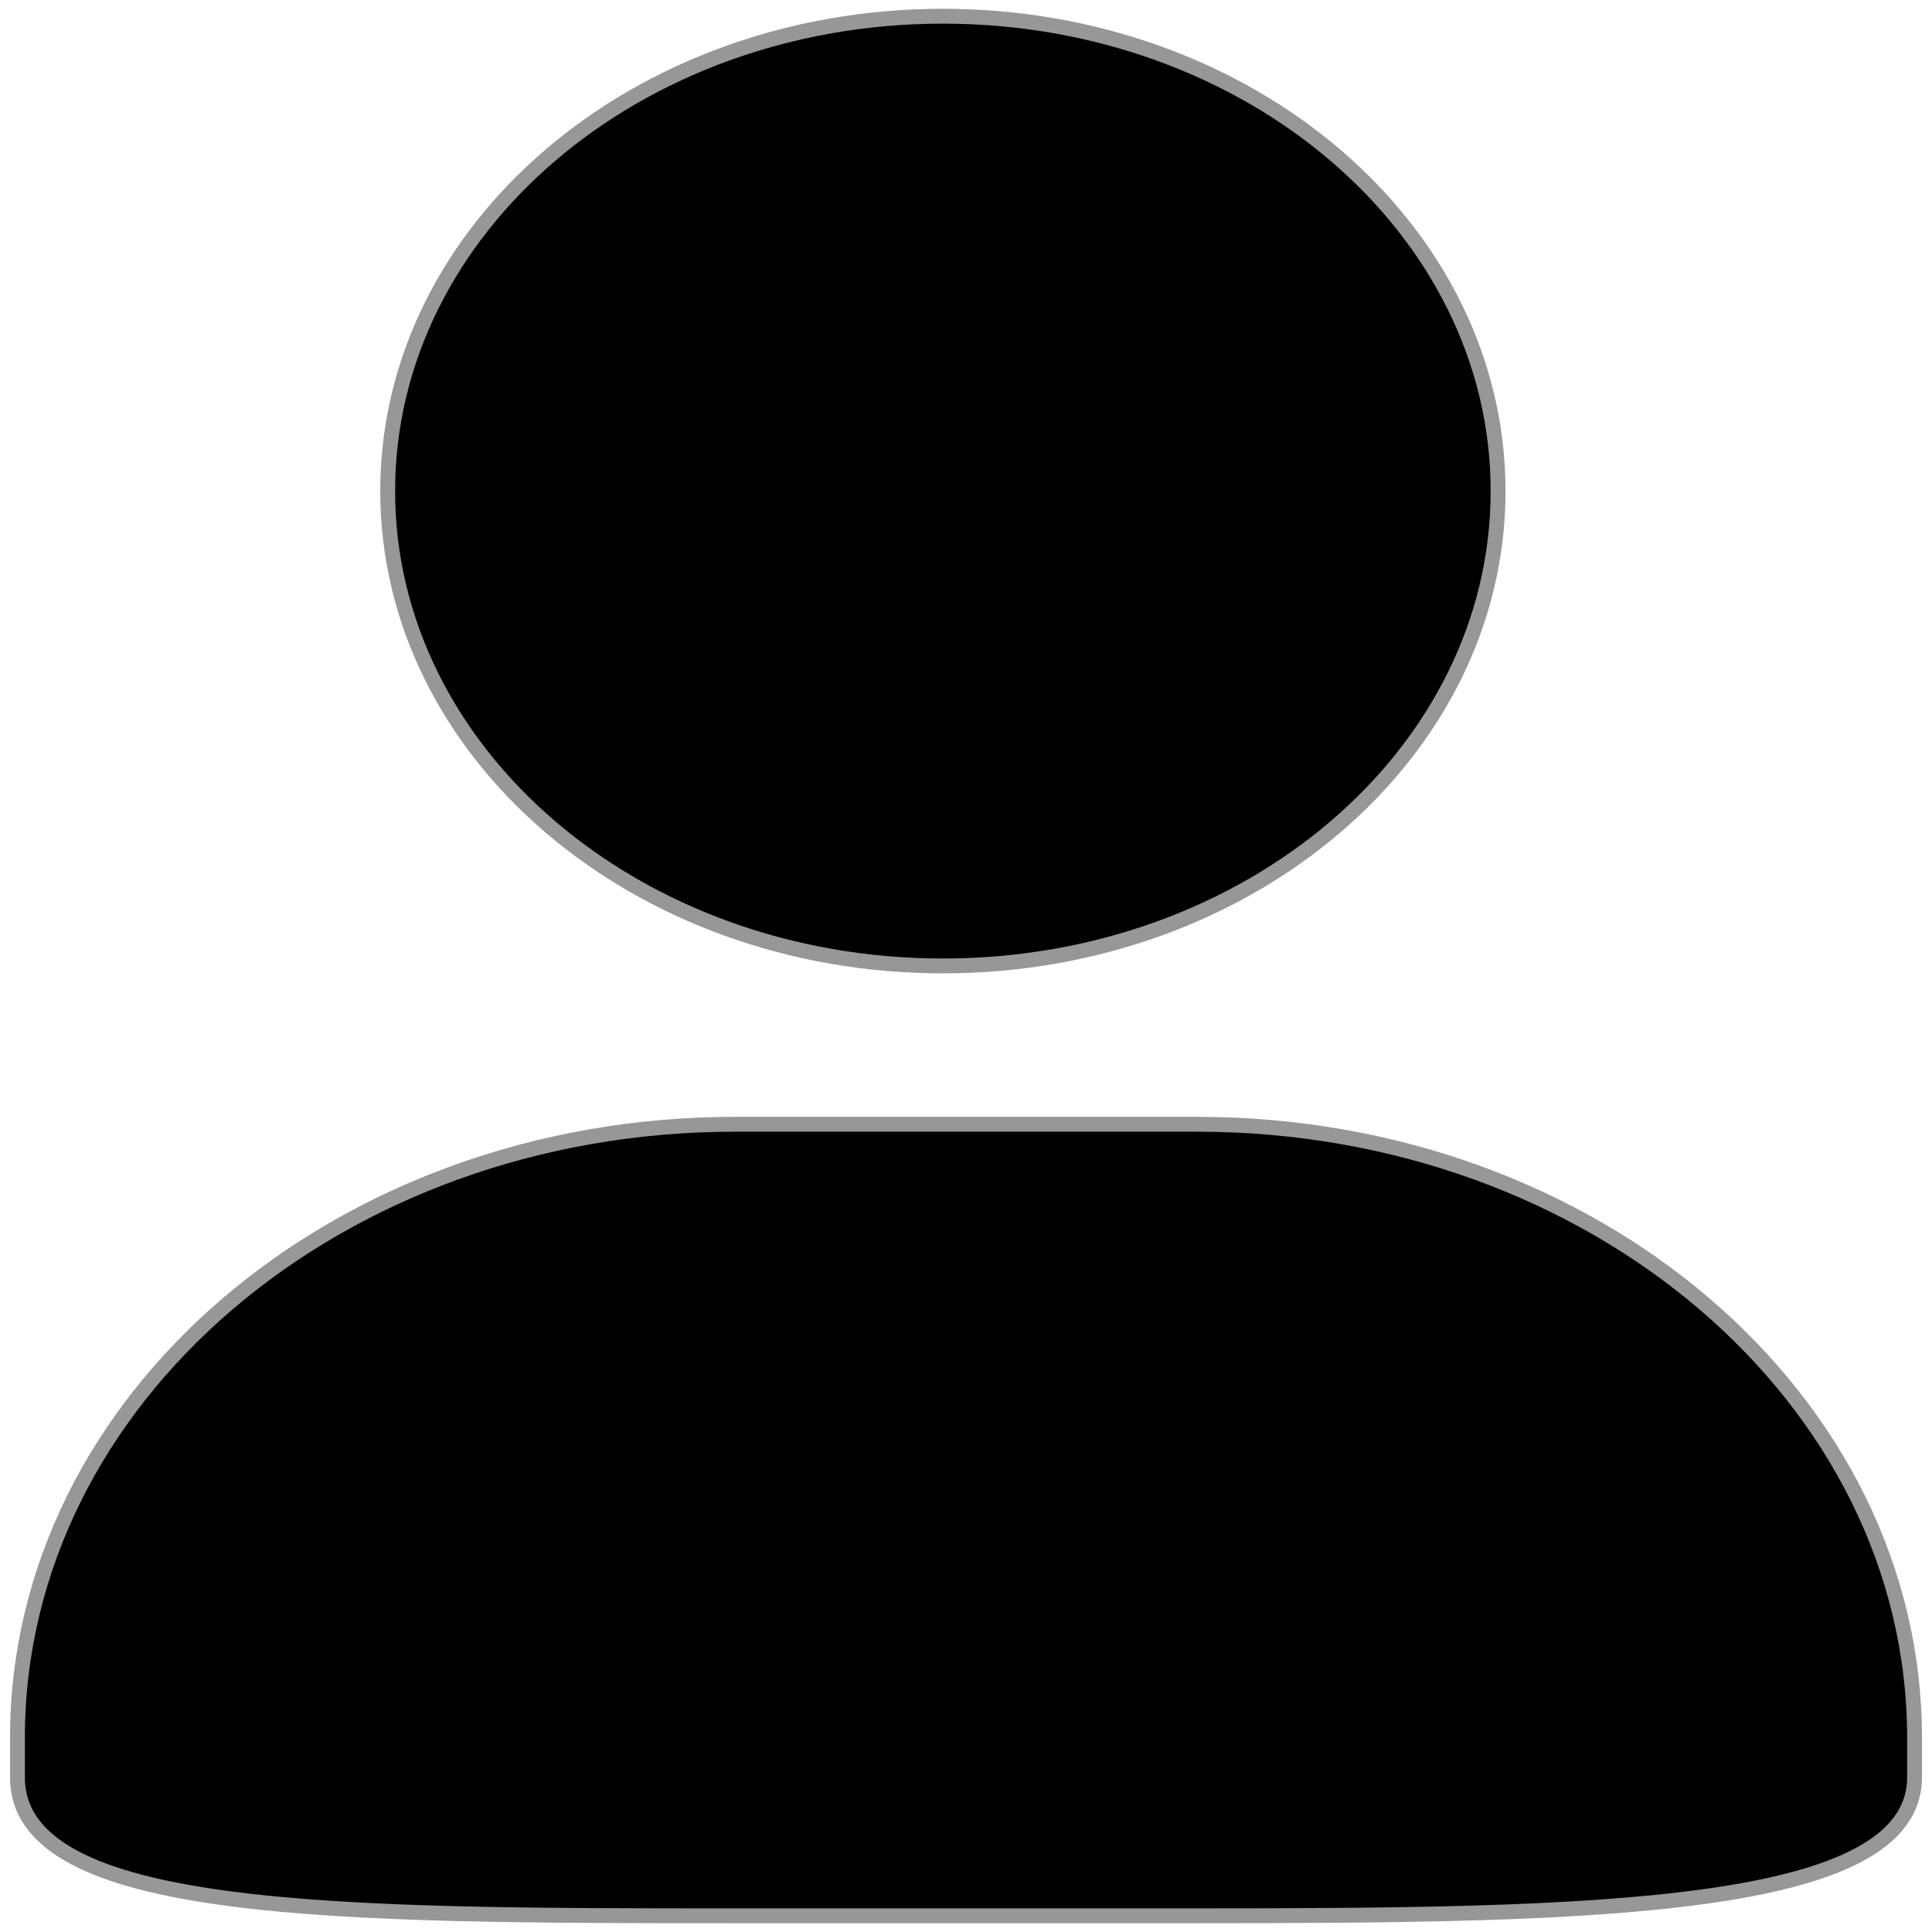
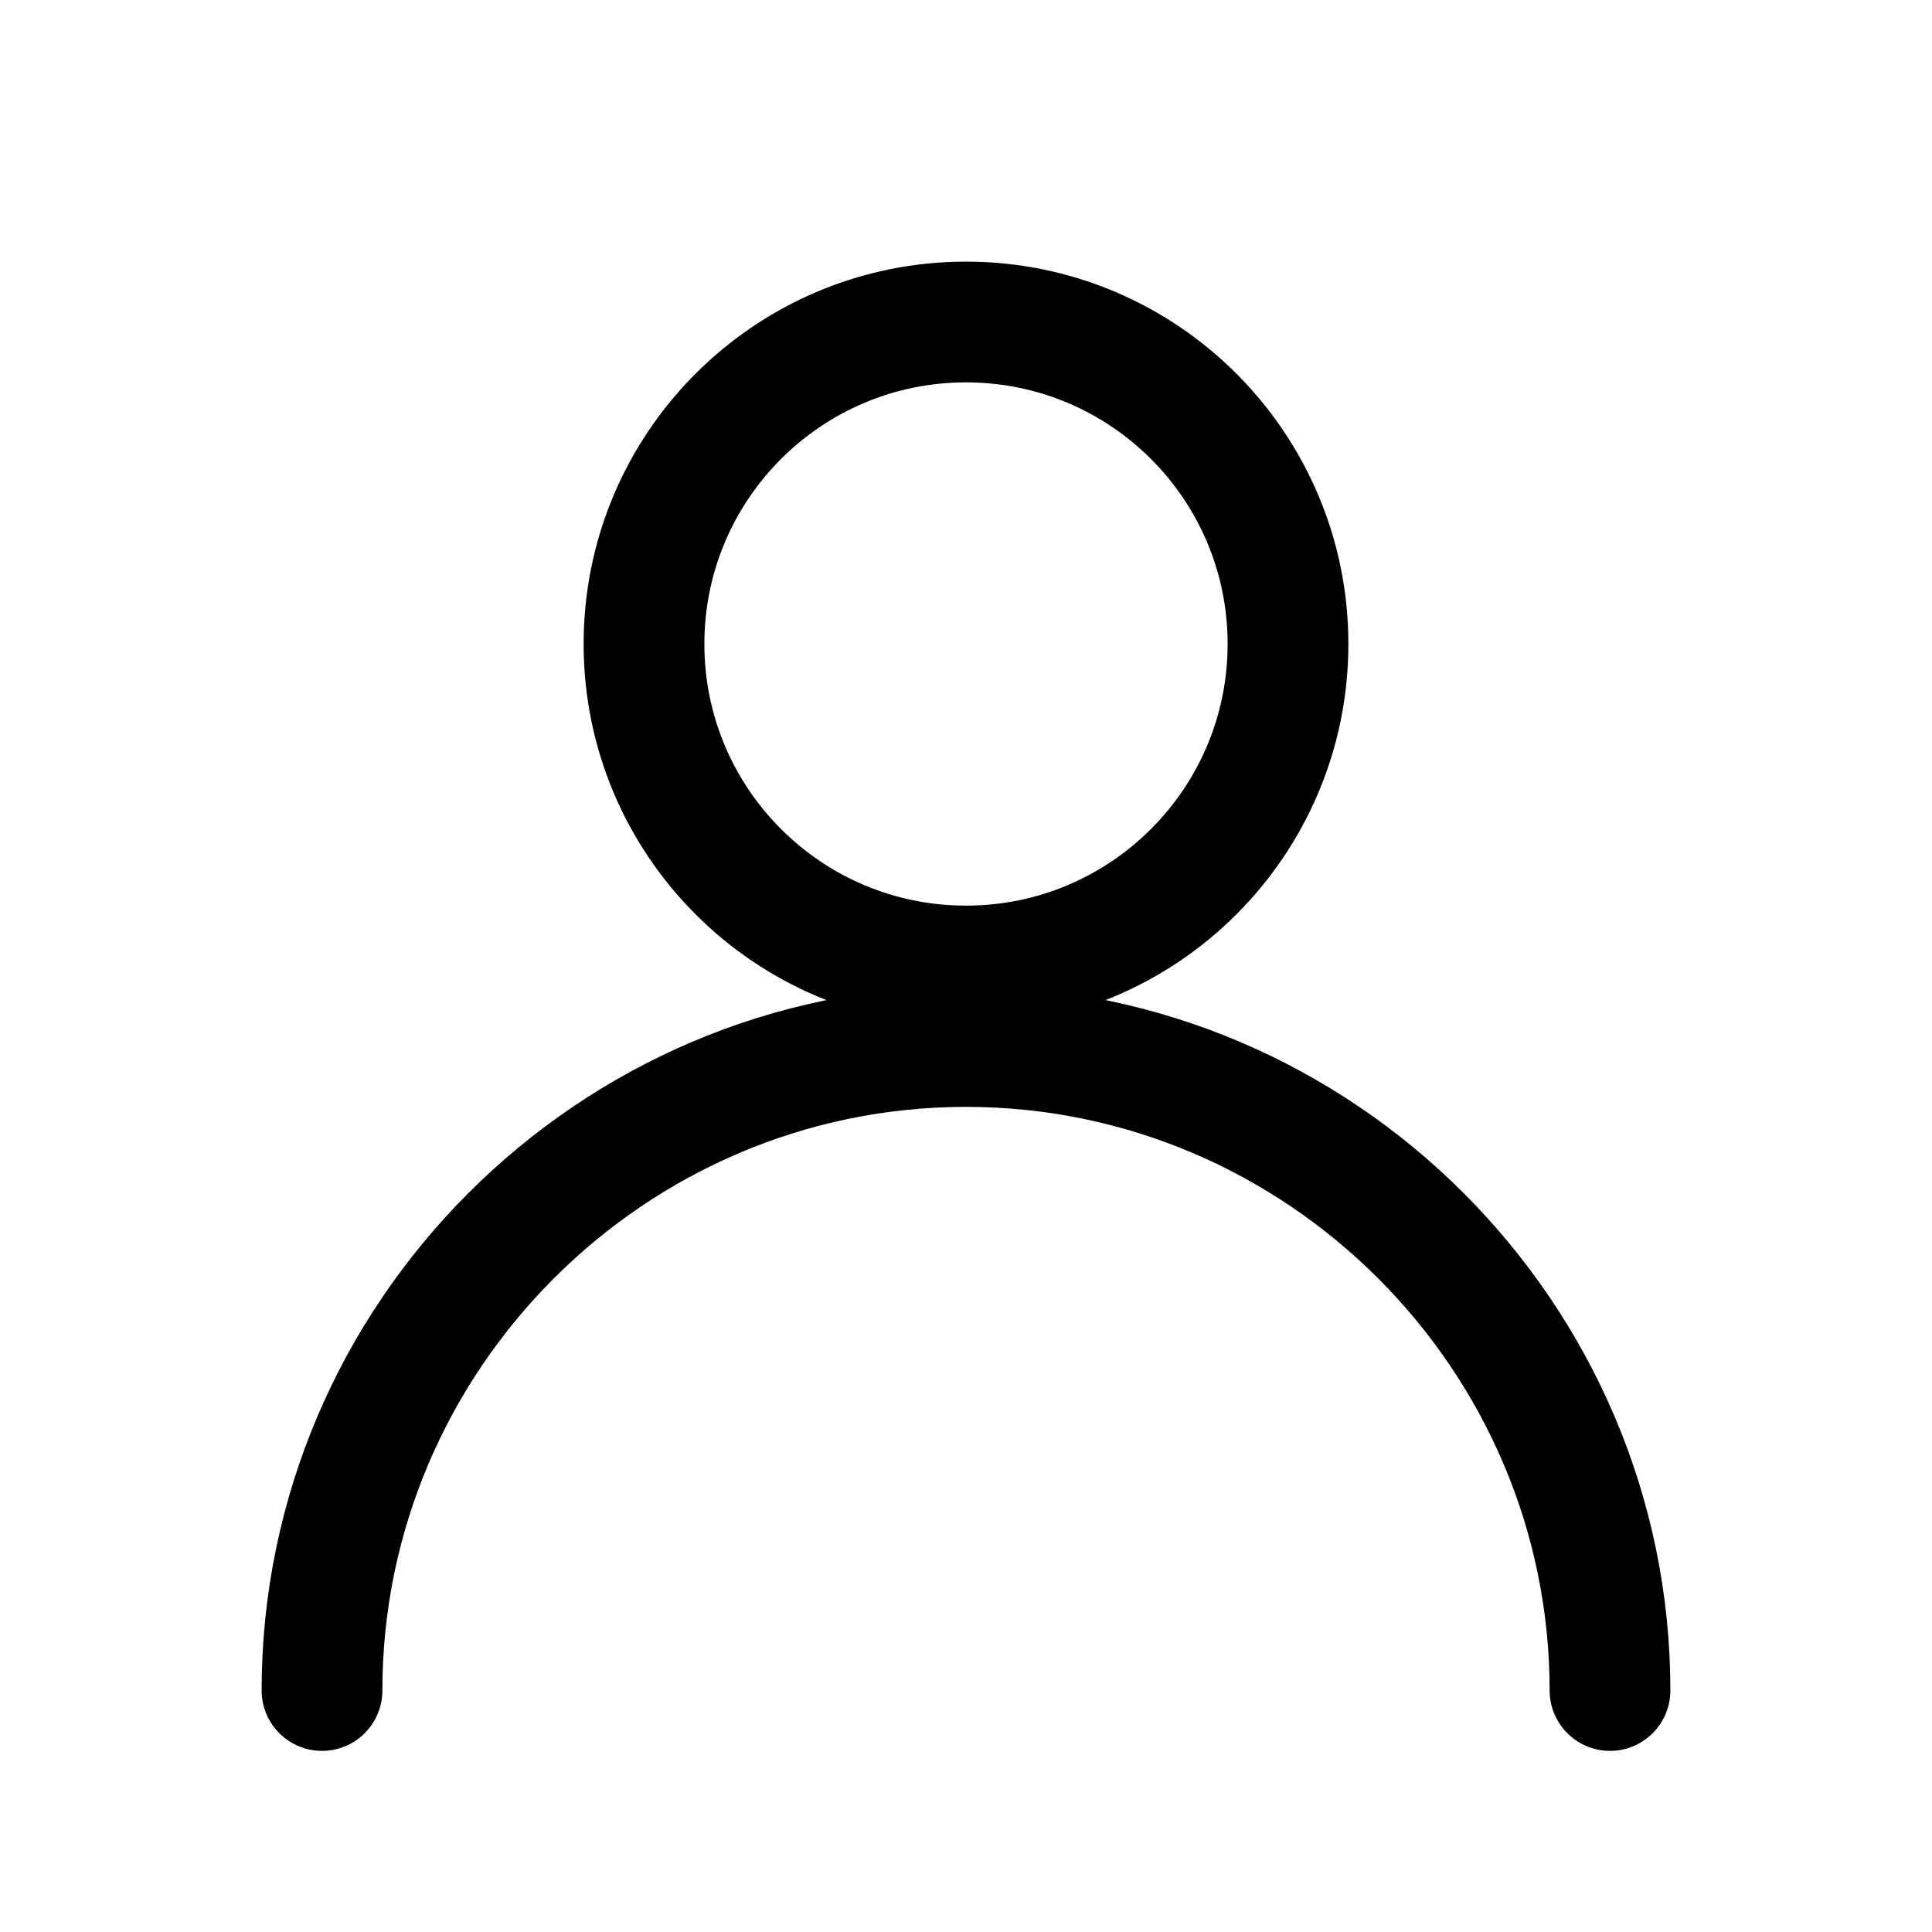
- <svg xmlns="http://www.w3.org/2000/svg" width="130" height="130">
-   <path d="M63.444 64.996c20.633 0 37.359-14.308 37.359-31.953 0-17.649-16.726-31.952-37.359-31.952-20.631 0-37.36 14.303-37.358 31.952 0 17.645 16.727 31.953 37.359 31.953zM80.57 75.65H49.434c-26.652 0-48.26 18.477-48.26 41.27v2.664c0 9.316 21.608 9.325 48.26 9.325H80.57c26.649 0 48.256-.344 48.256-9.325v-2.663c0-22.794-21.605-41.271-48.256-41.271z" stroke="#979797" />
+ <svg xmlns="http://www.w3.org/2000/svg" viewBox="0 0 24 24" fill="none">
+   <circle cx="12" cy="8" r="4" stroke="currentColor" stroke-width="1.5" />
+   <path d="M4 21c0-4.4 3.6-8 8-8s8 3.6 8 8" stroke="currentColor" stroke-width="1.5" stroke-linecap="round" />
</svg>
